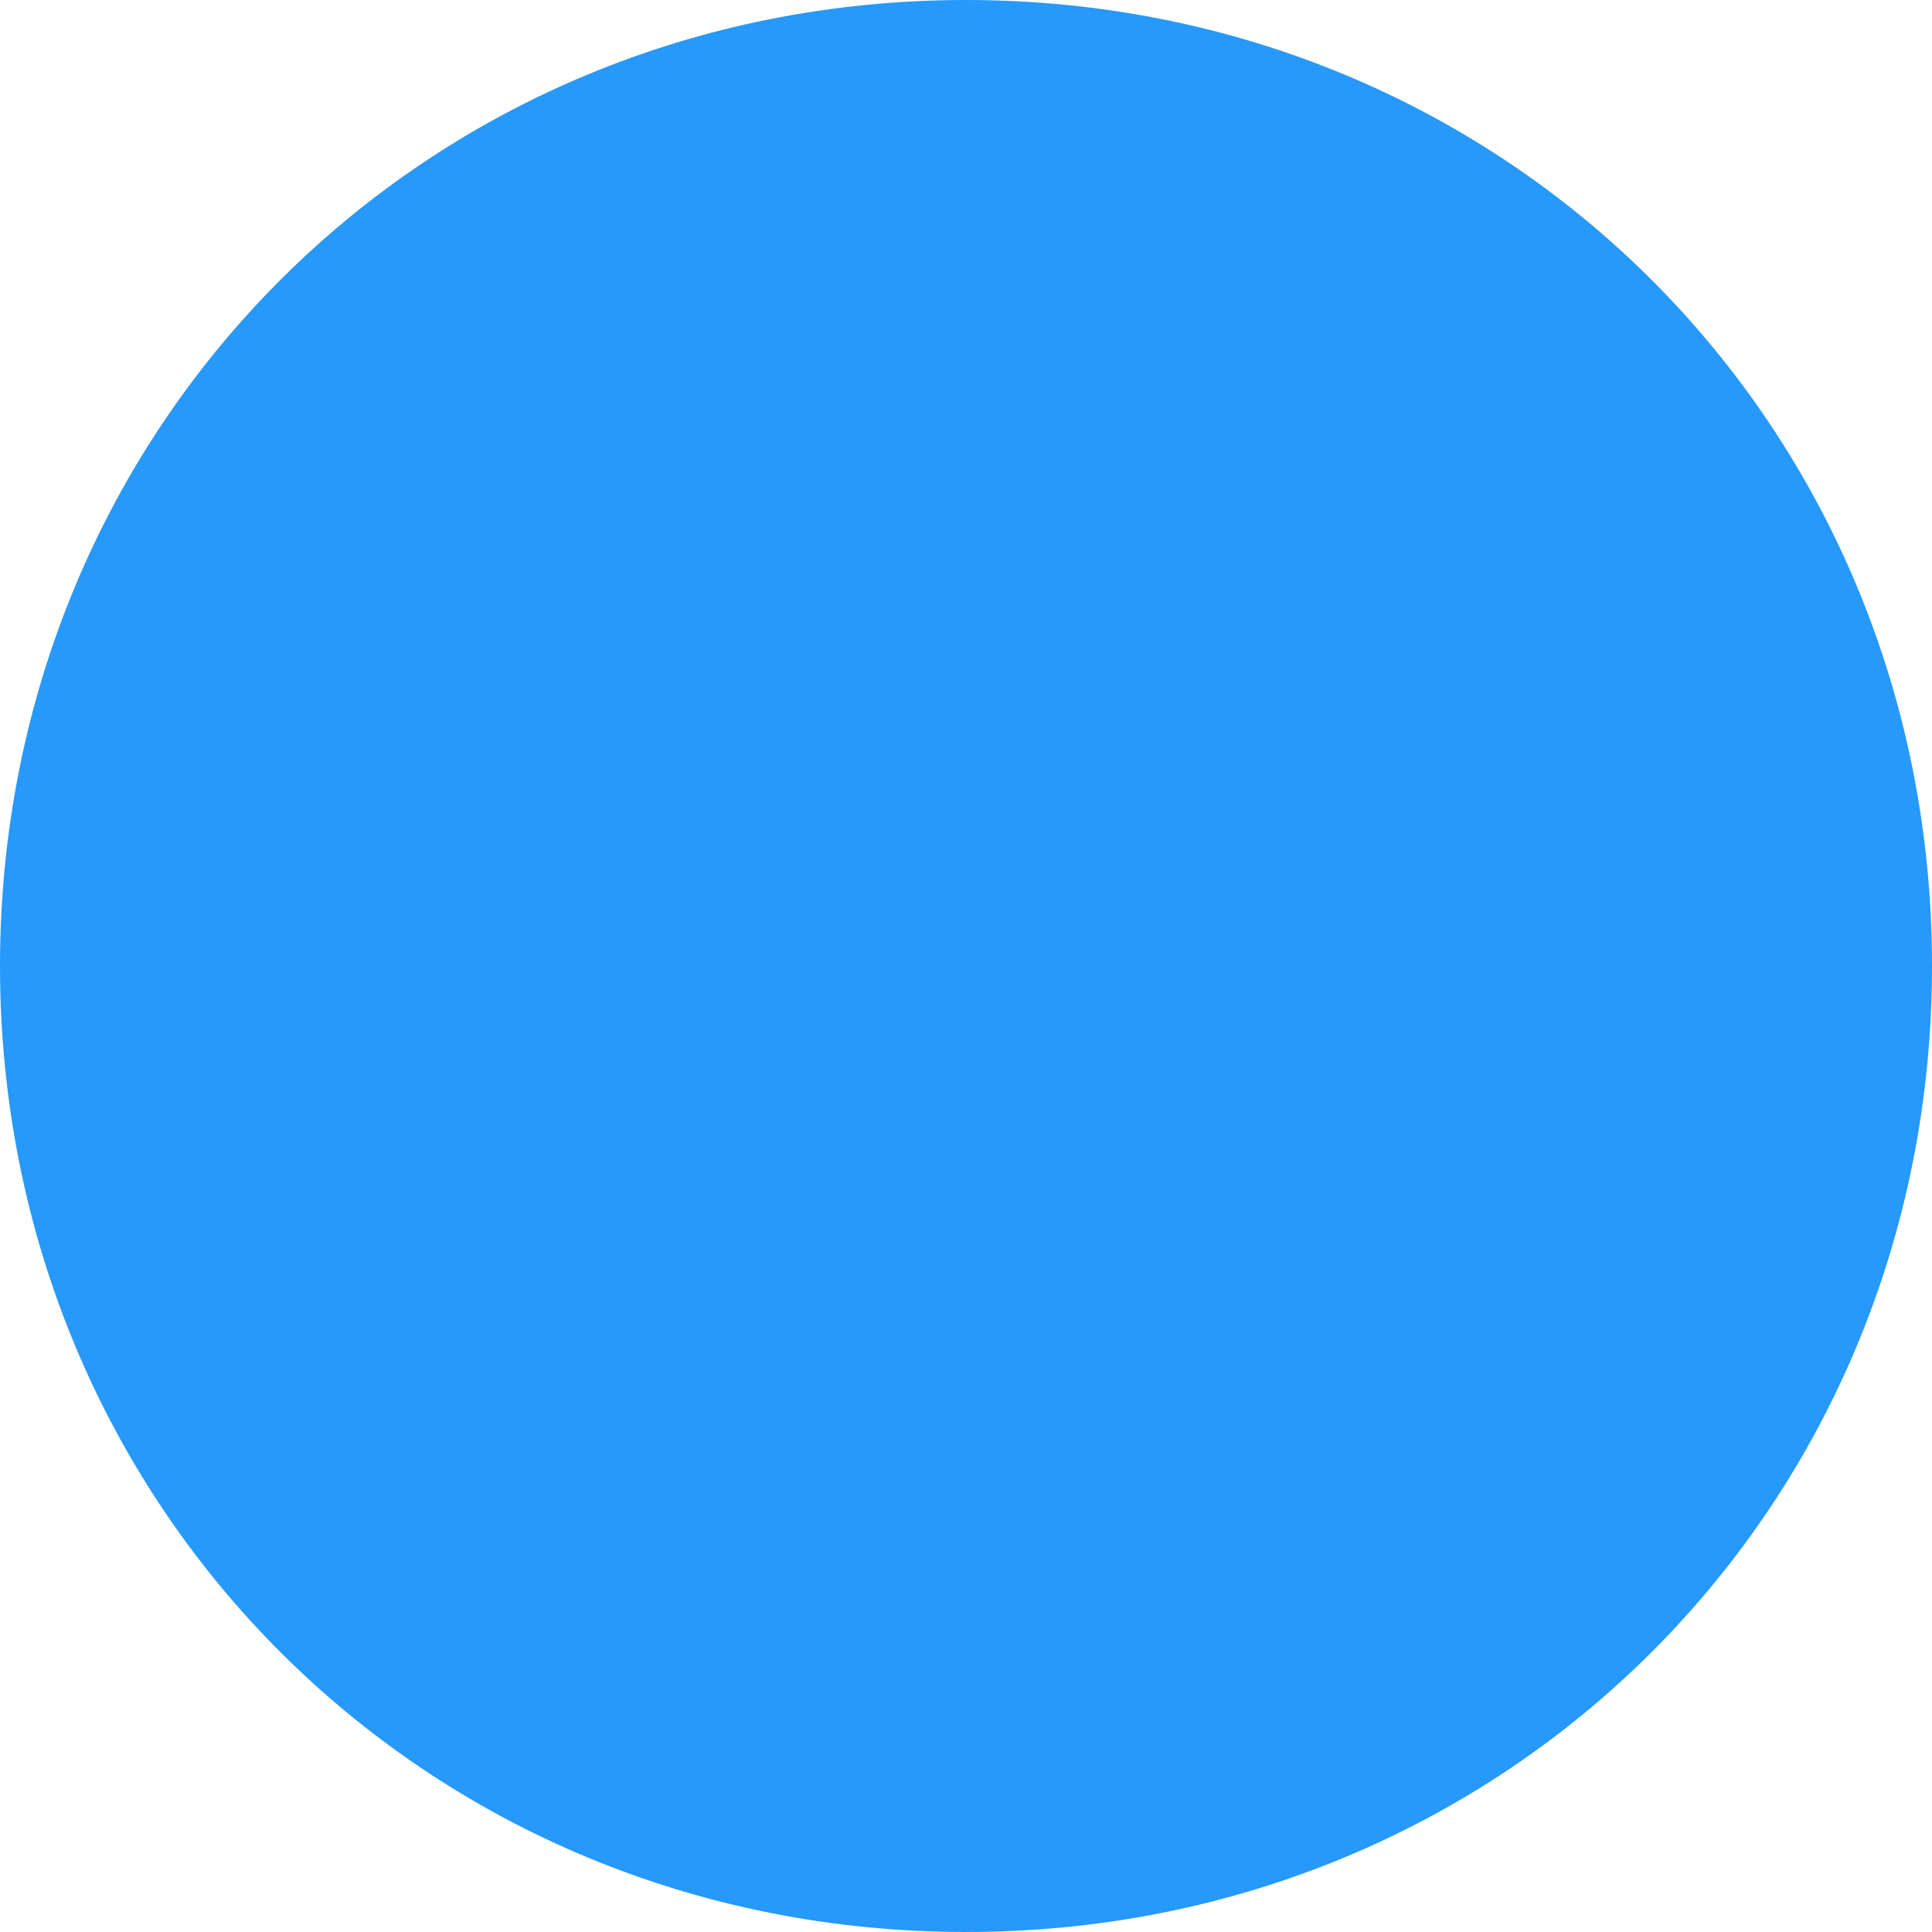
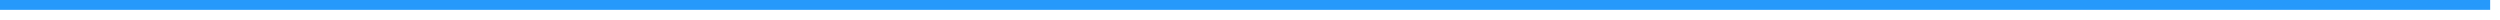
- <svg xmlns="http://www.w3.org/2000/svg" version="1.1" width="13px" height="13px">
-   <g transform="matrix(1 0 0 1 -800 -755 )">
-     <path d="M 806.5 755  C 810.14 755  813 757.86  813 761.5  C 813 765.14  810.14 768  806.5 768  C 802.86 768  800 765.14  800 761.5  C 800 757.86  802.86 755  806.5 755  Z " fill-rule="nonzero" fill="#2699fb" stroke="none" />
+ <svg xmlns="http://www.w3.org/2000/svg" version="1.1" width="254px" height="2px">
+   <g transform="matrix(1 0 0 1 -199 -965 )">
+     <path d="M 199 965.5  L 452 965.5  " stroke-width="1" stroke="#2699fb" fill="none" />
  </g>
</svg>
